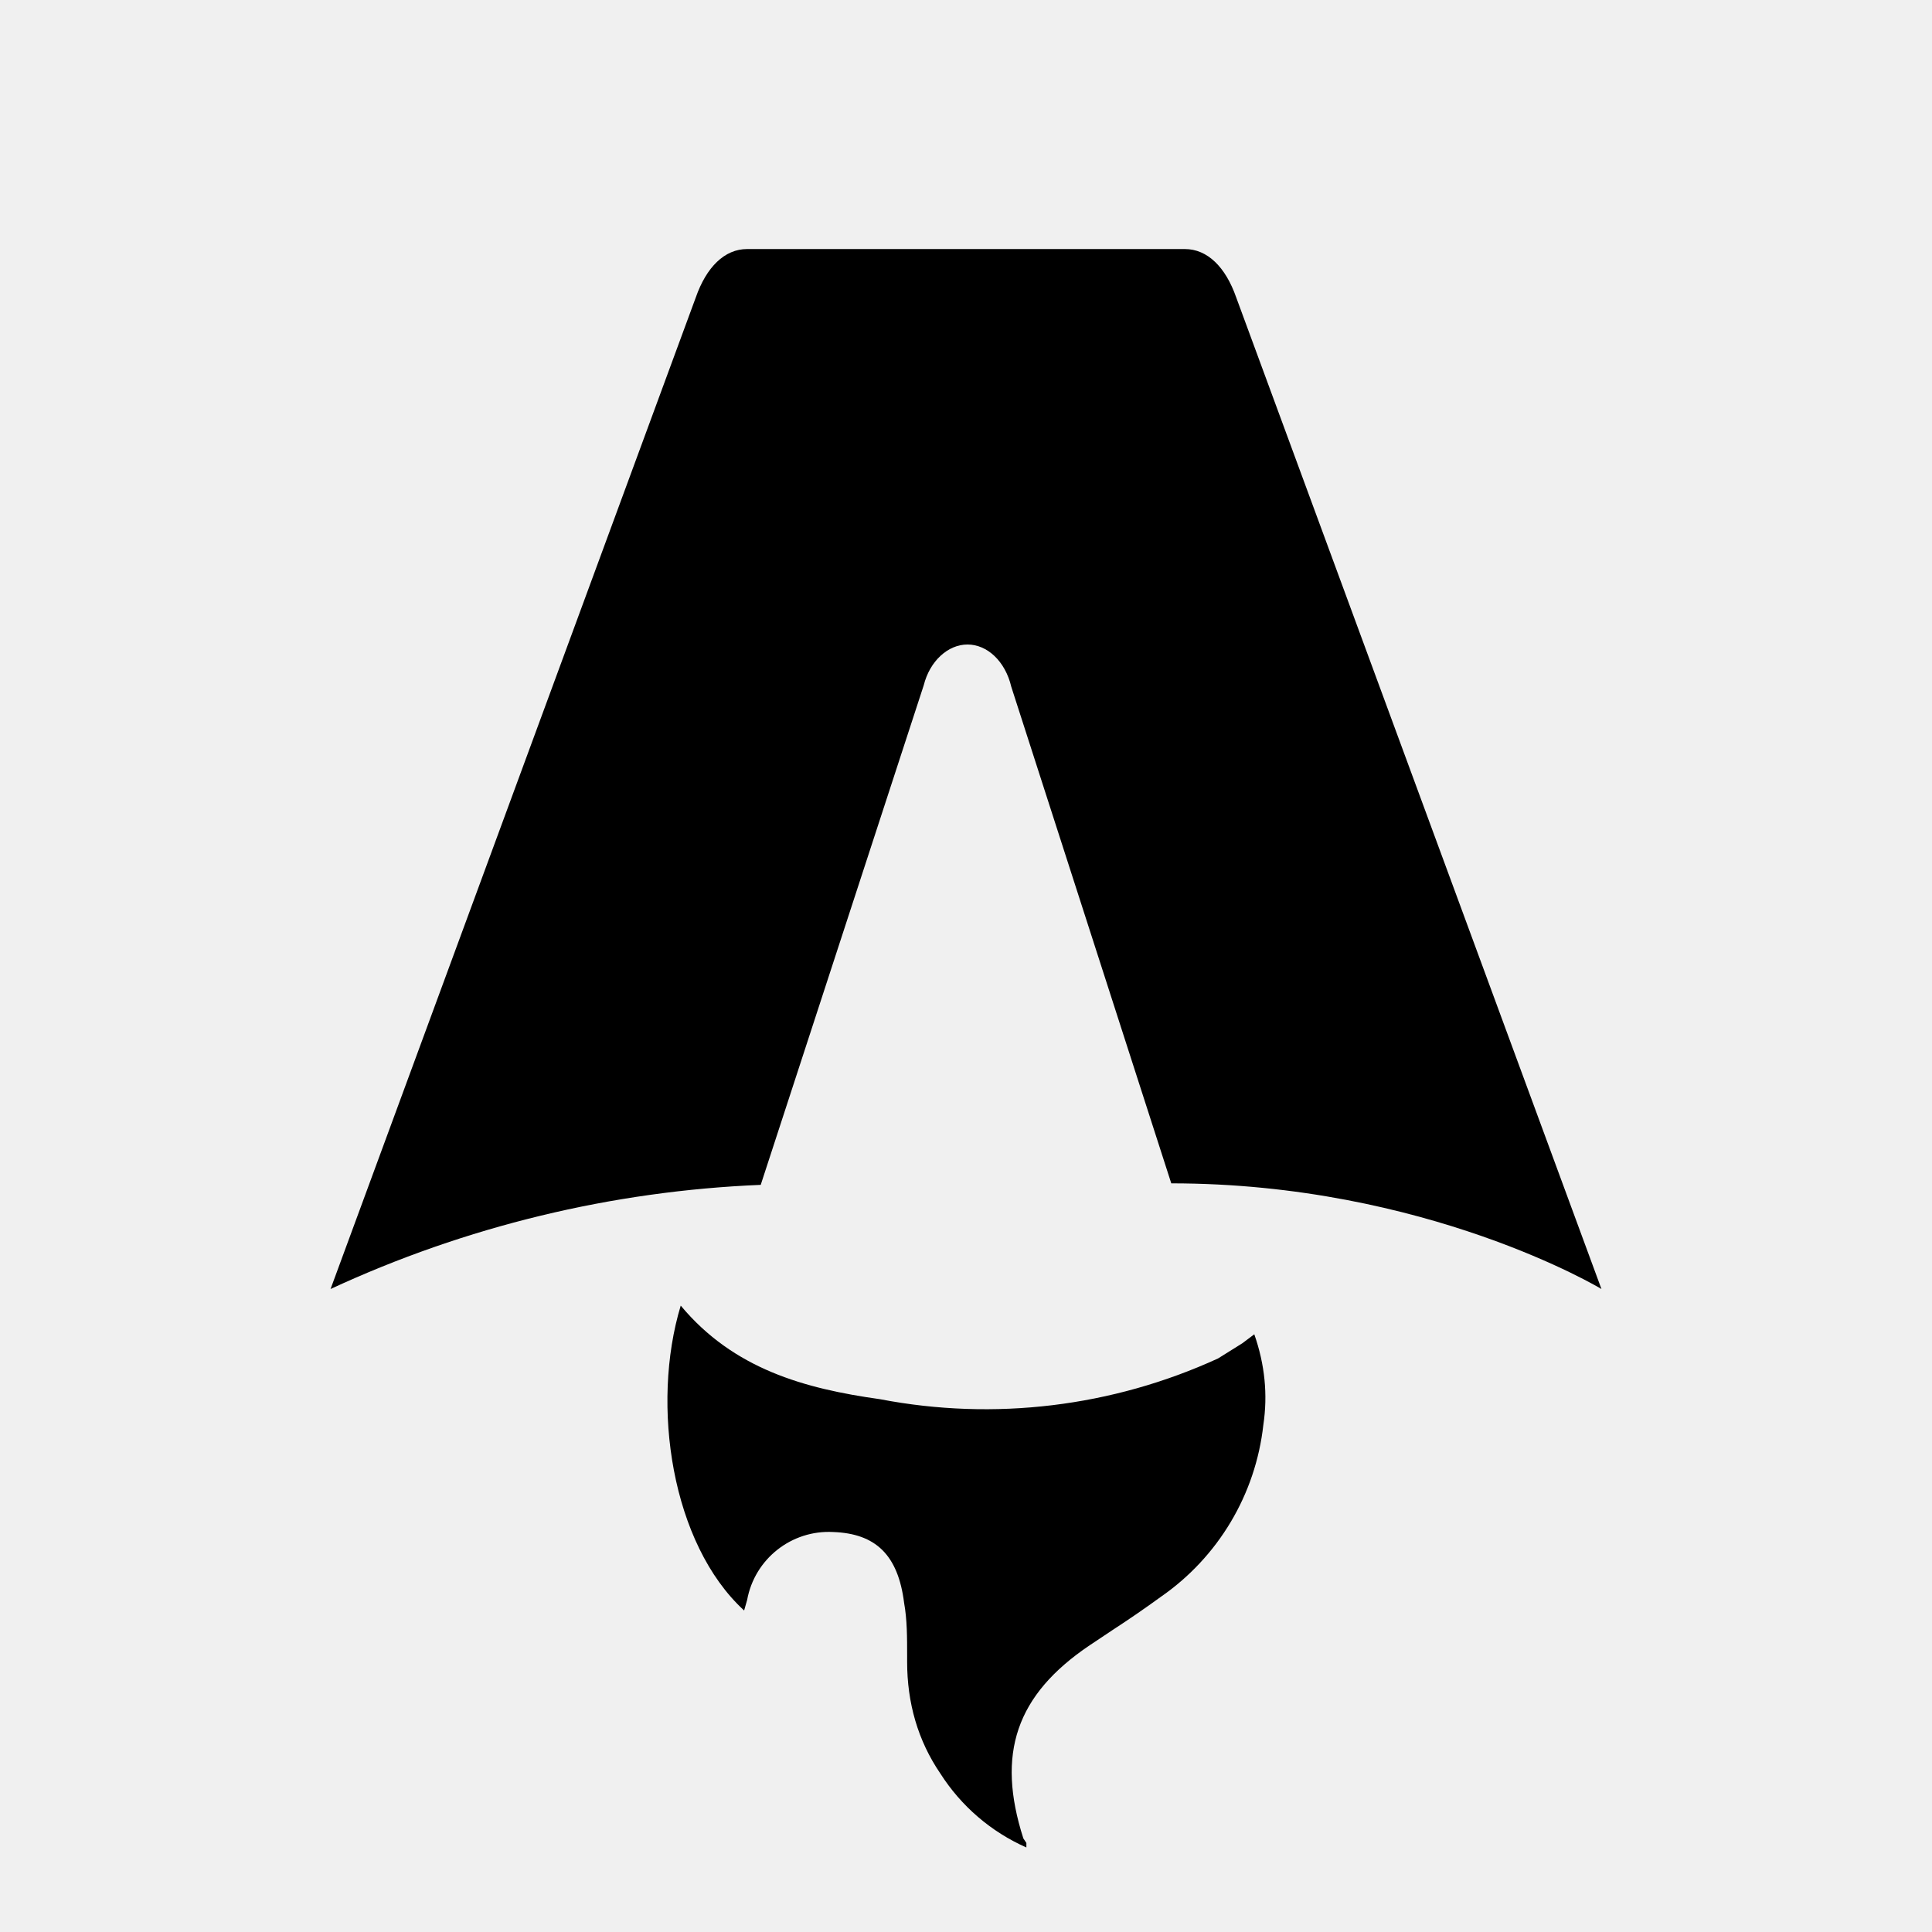
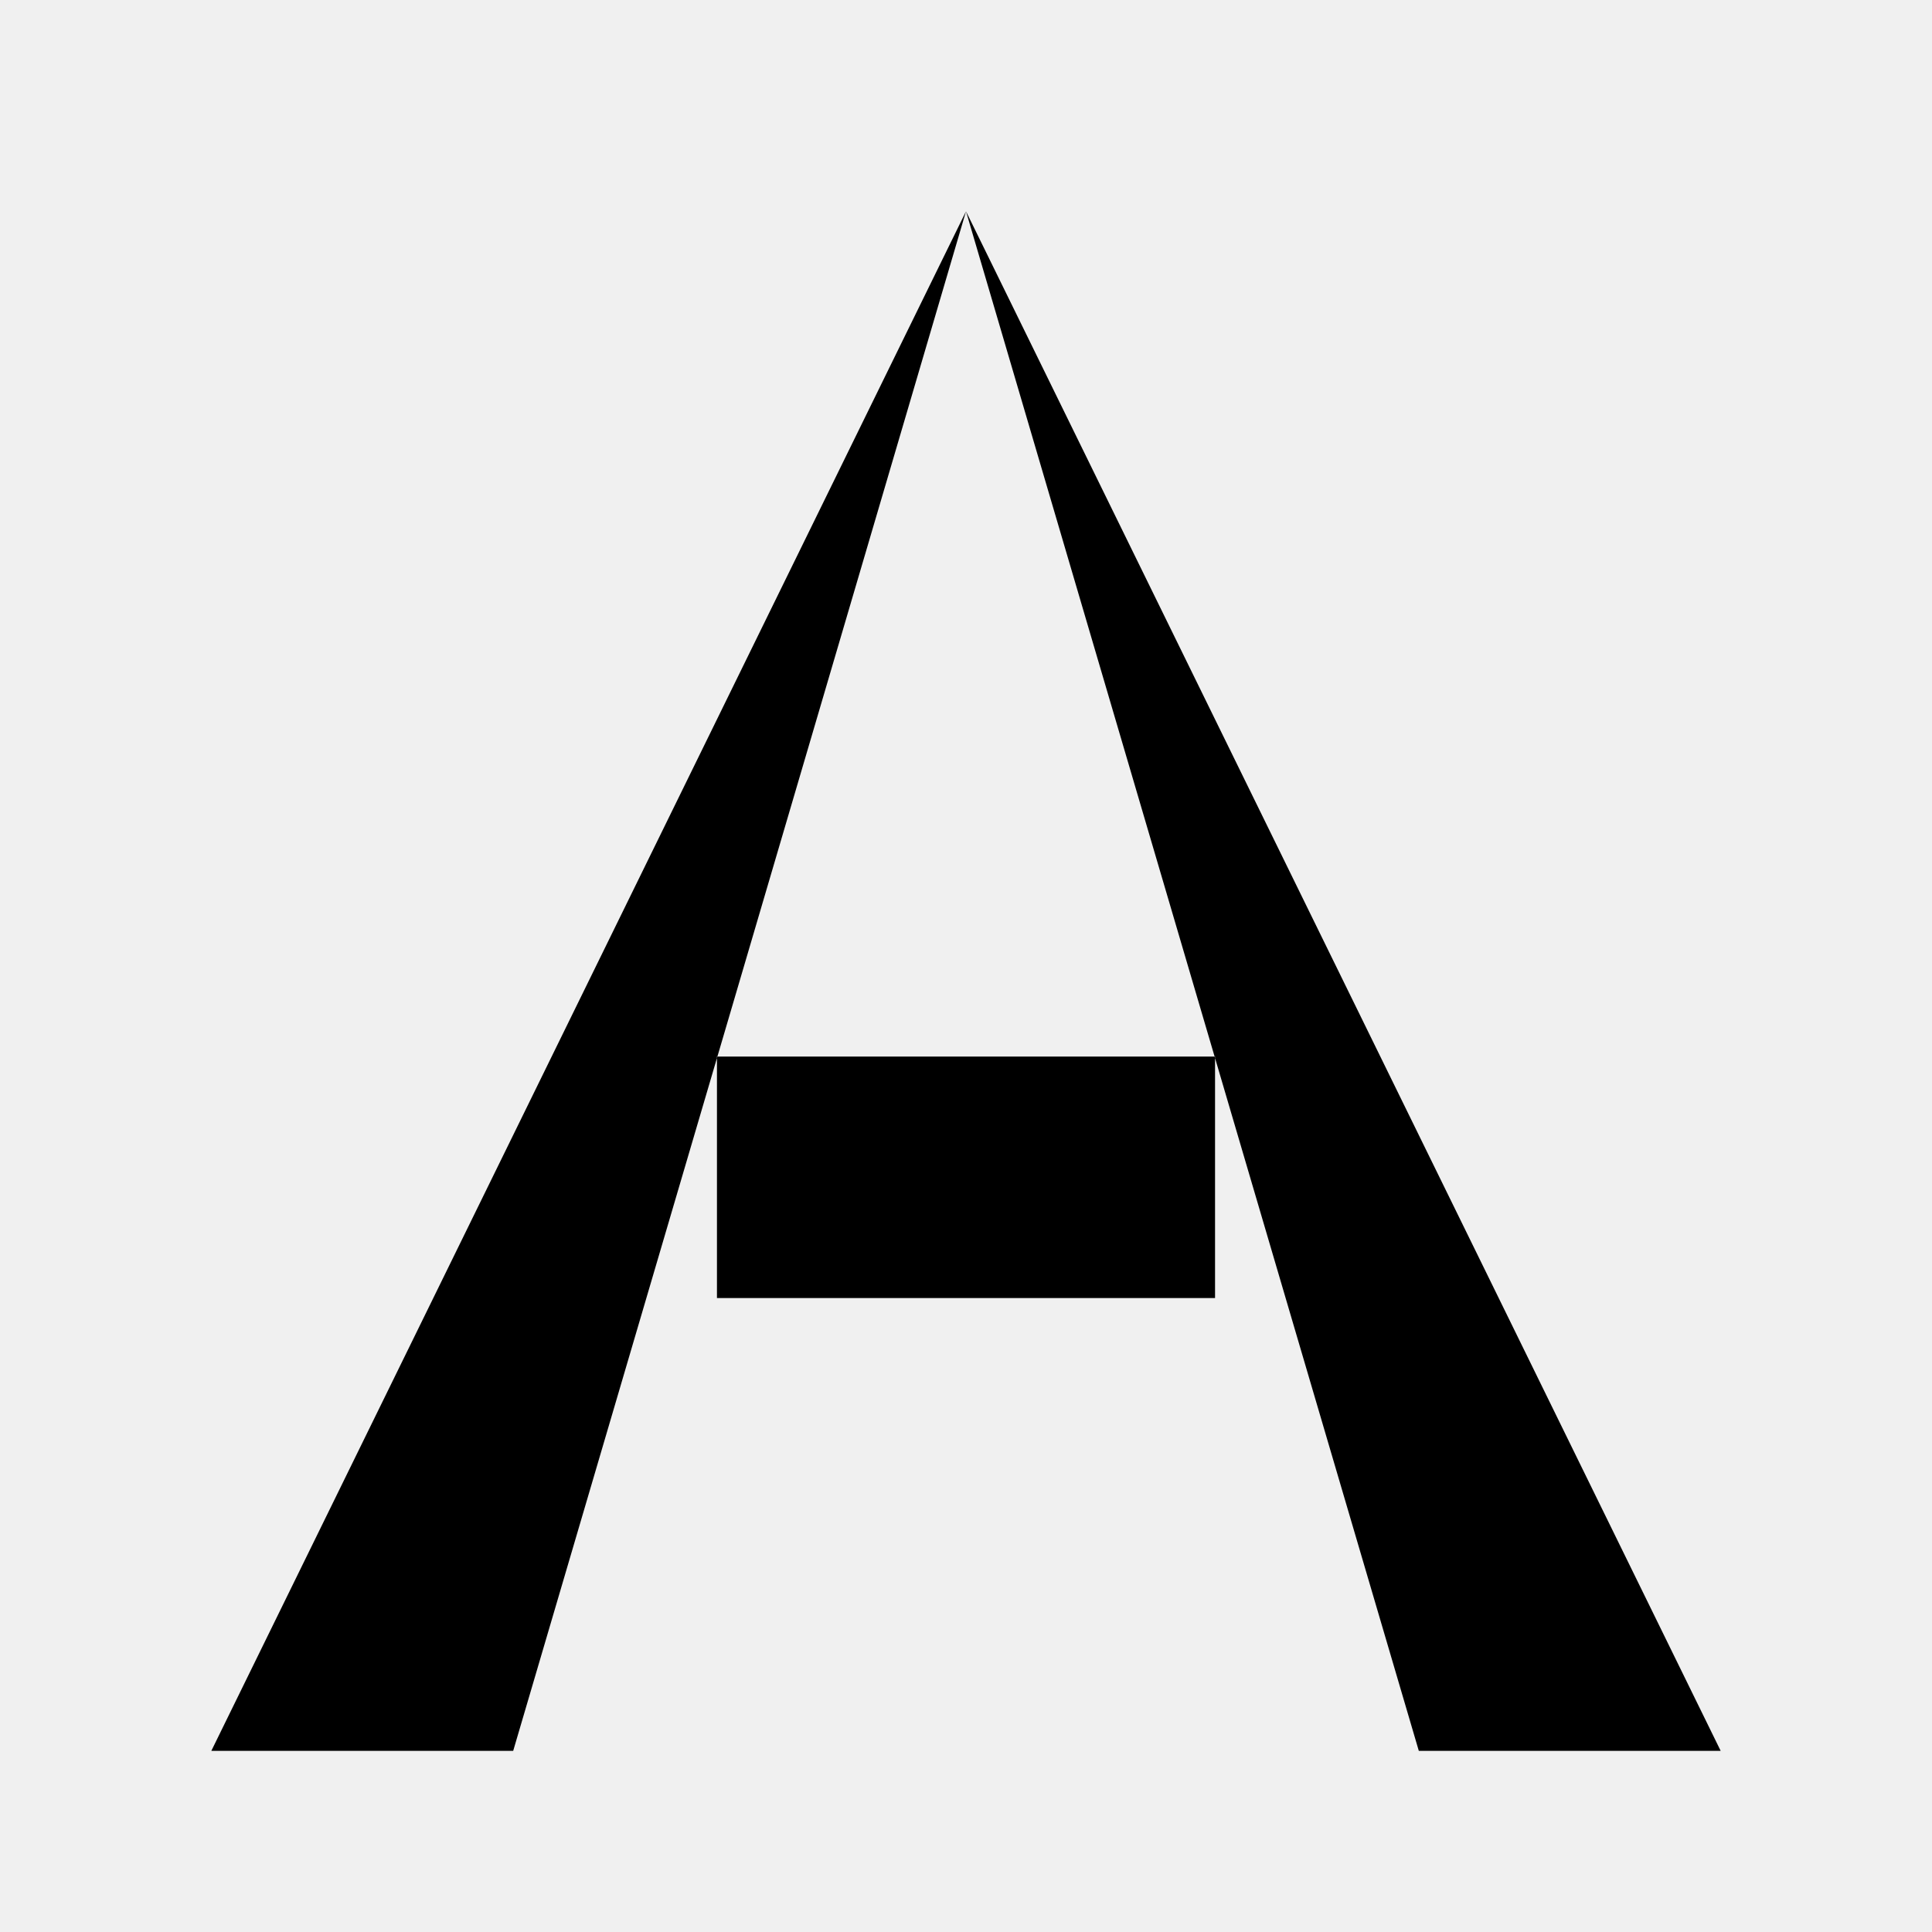
- <svg xmlns="http://www.w3.org/2000/svg" fill="none" viewBox="0 0 128 128">
-   <path d="M50.4 78.5a75.1 75.1 0 0 0-28.5 6.9l24.2-65.7c.7-2 1.9-3.2 3.4-3.2h29c1.5 0 2.7 1.2 3.4 3.2l24.2 65.7s-11.6-7-28.5-7L67 45.5c-.4-1.7-1.6-2.8-2.9-2.8-1.3 0-2.5 1.1-2.9 2.7L50.4 78.5Zm-1.1 28.2Zm-4.2-20.2c-2 6.6-.6 15.8 4.2 20.2a17.5 17.5 0 0 1 .2-.7 5.5 5.5 0 0 1 5.7-4.5c2.8.1 4.3 1.5 4.7 4.7.2 1.1.2 2.3.2 3.5v.4c0 2.7.7 5.2 2.2 7.4a13 13 0 0 0 5.7 4.9v-.3l-.2-.3c-1.8-5.6-.5-9.5 4.4-12.8l1.5-1a73 73 0 0 0 3.2-2.2 16 16 0 0 0 6.8-11.4c.3-2 .1-4-.6-6l-.8.6-1.6 1a37 37 0 0 1-22.4 2.7c-5-.7-9.7-2-13.2-6.2Z" />
+ <svg xmlns="http://www.w3.org/2000/svg" viewBox="0 0 128 128">
+   <path d="M64,14 L14,116 L34,116 Z M64,14 L94,116 L114,116 Z M47.5,70 L80.5,70 L80.5,86 L47.5,86 Z" />
  <style>
        path { fill: #000; }
        @media (prefers-color-scheme: dark) {
            path { fill: #FFF; }
        }
    </style>
</svg>
